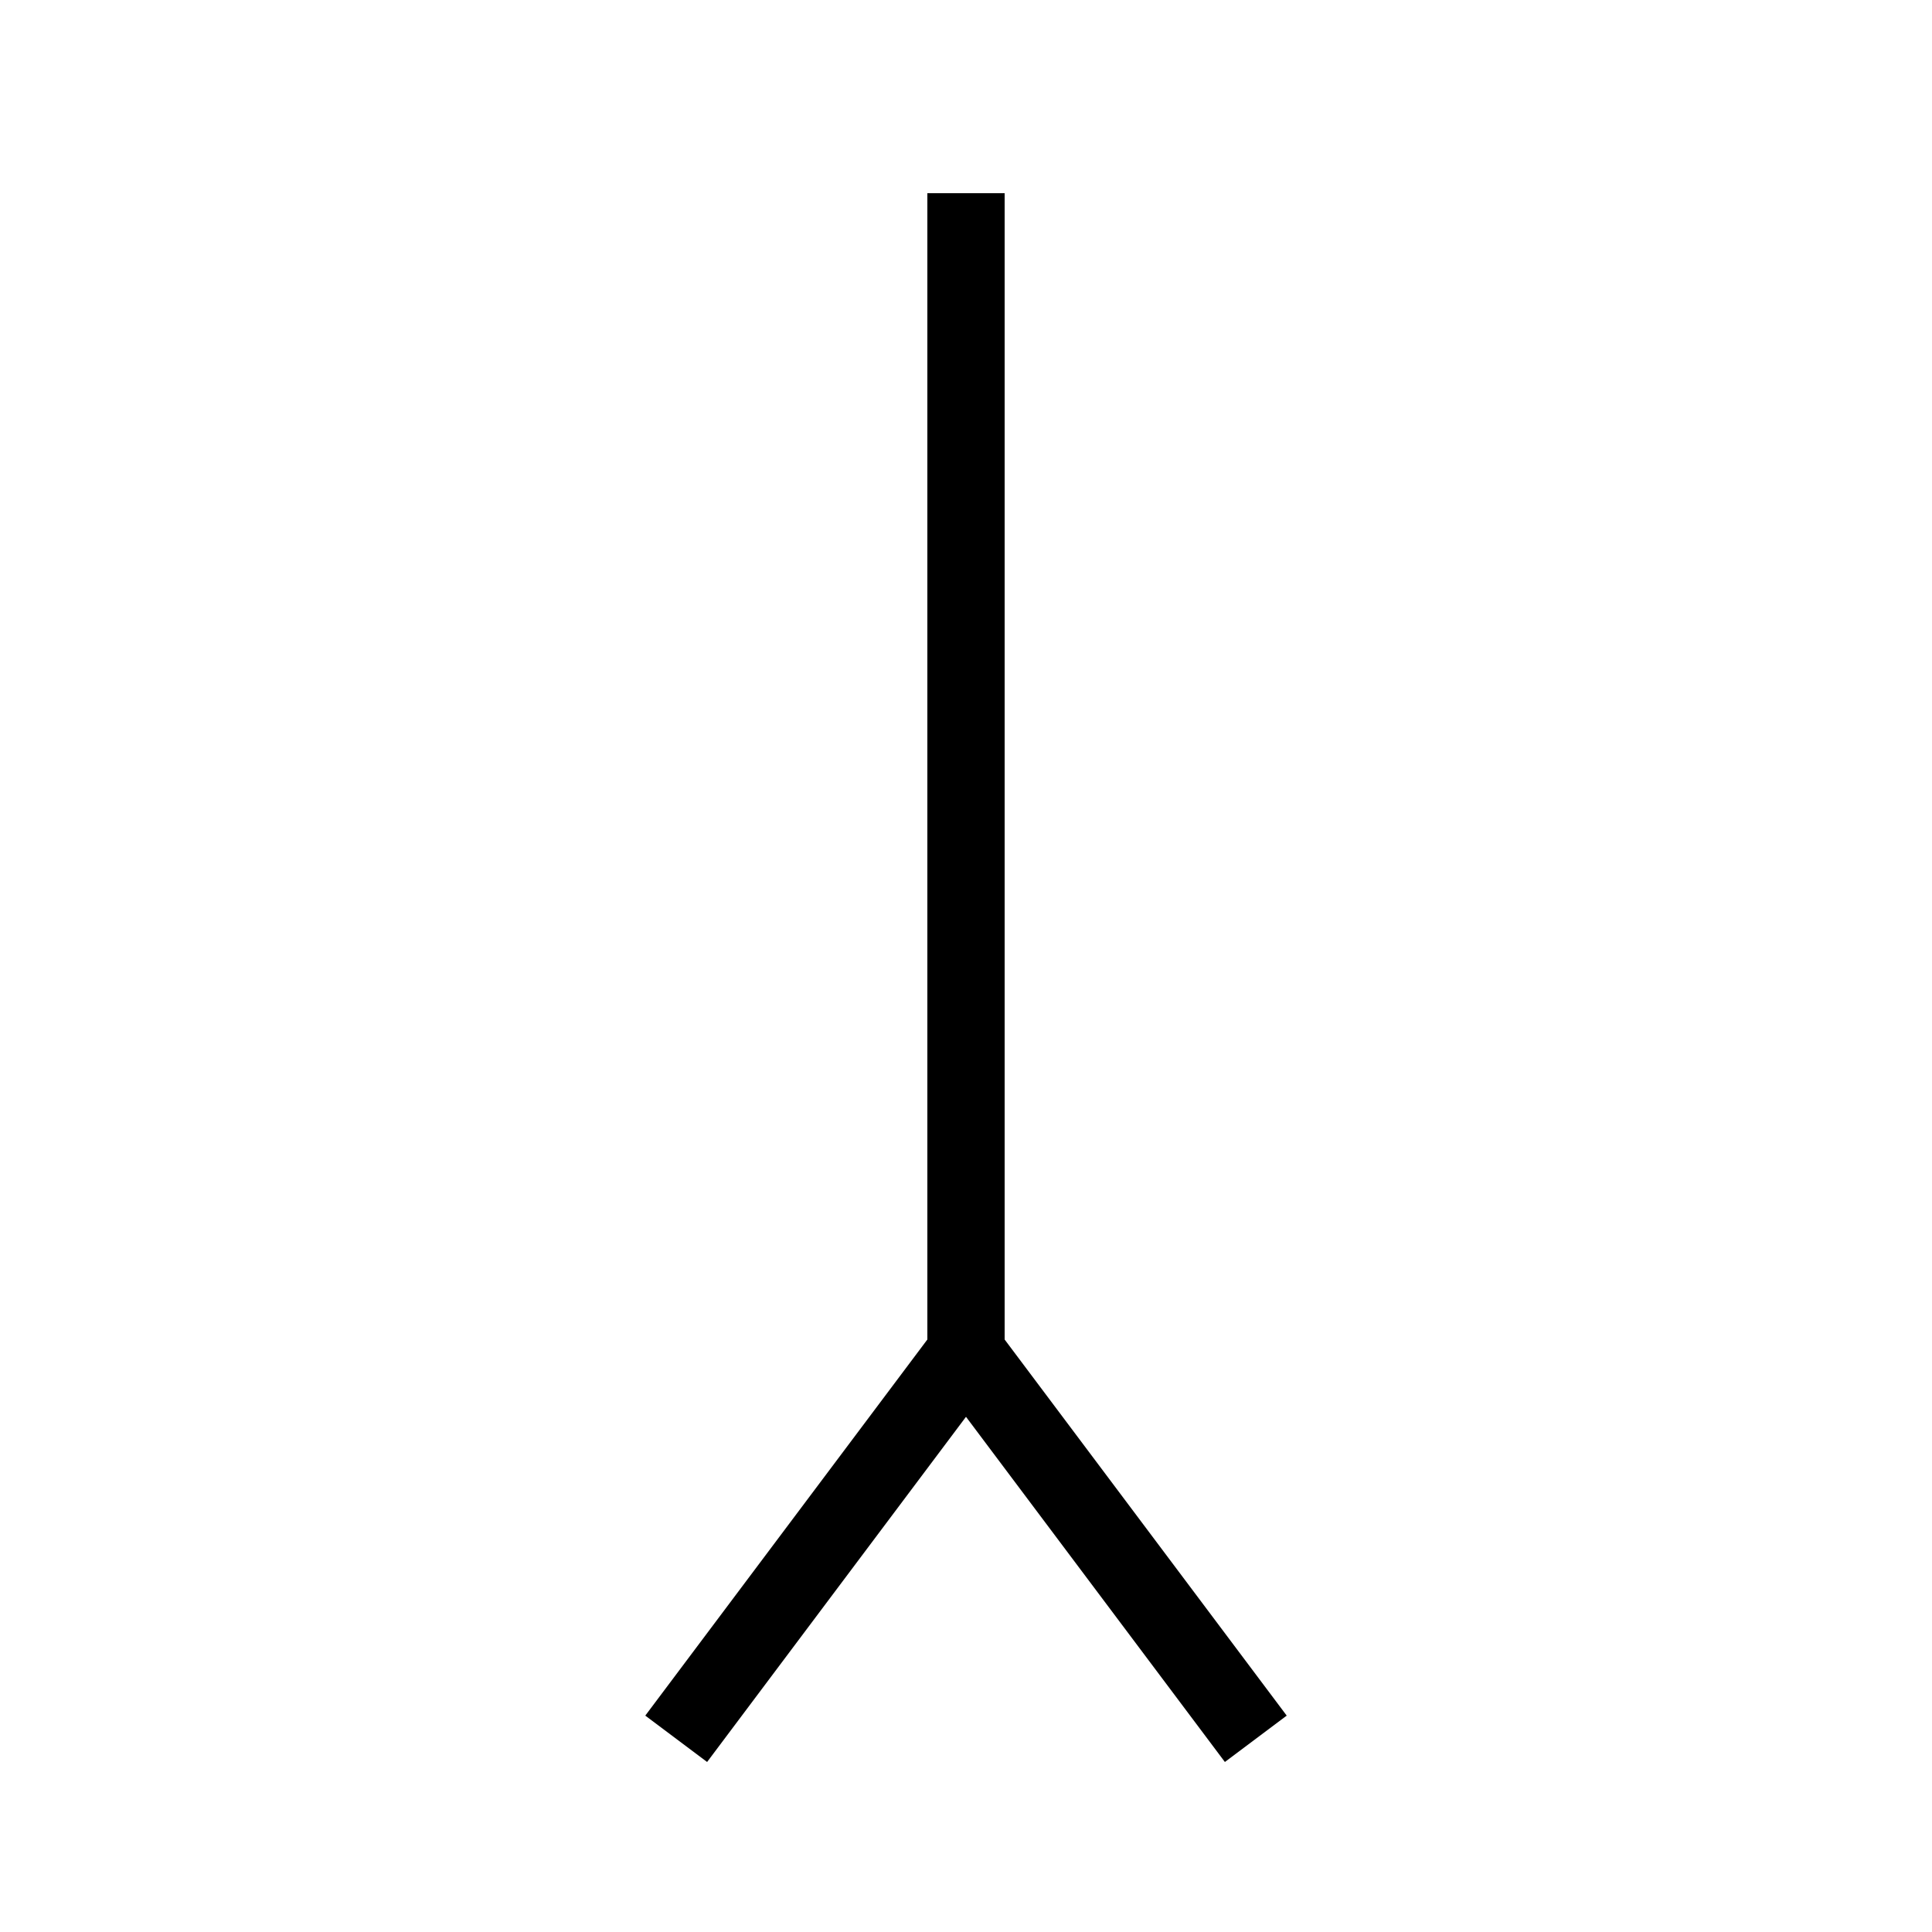
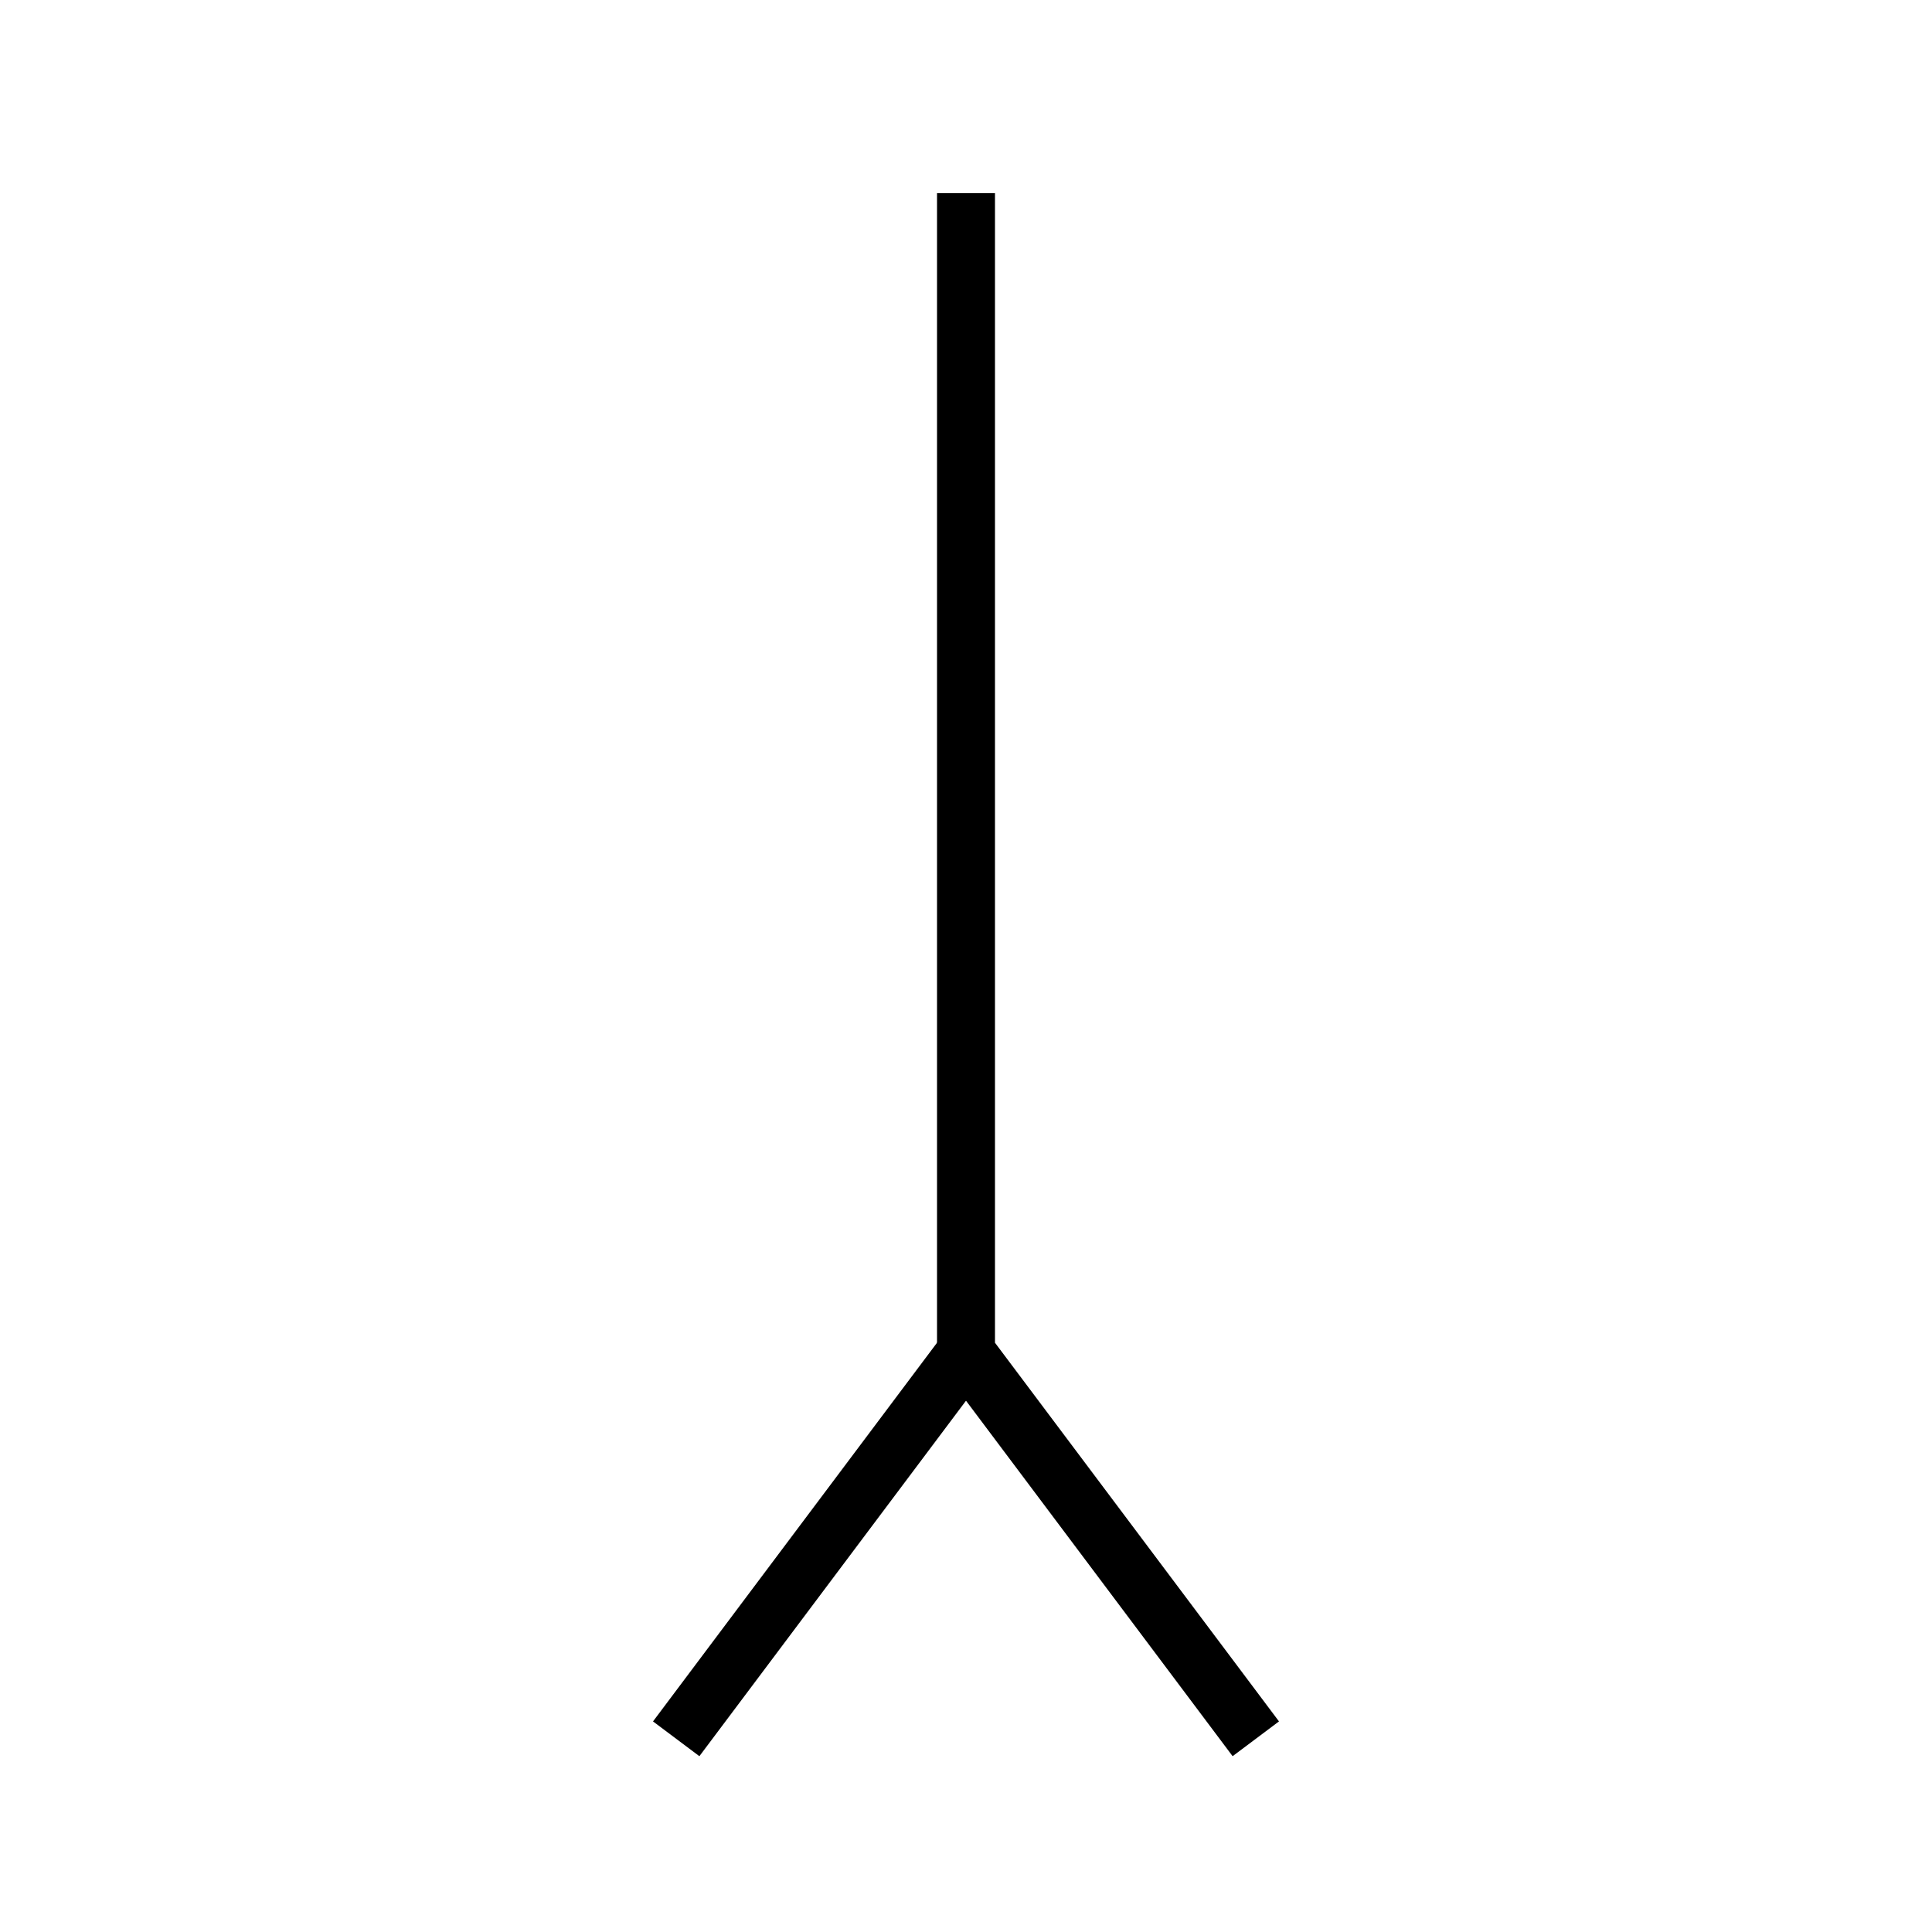
<svg xmlns="http://www.w3.org/2000/svg" viewBox="0 0 100 100">
-   <path d="M 50 10 L 50 70 L 65 90" style="fill:rgba(0,0,0,0);stroke-width:4;stroke:#000;" />
-   <path d="M 50 70 L 35 90" style="fill:rgba(0,0,0,0);stroke-width:4;stroke:#000;" />
+   <path d="M 50 10 L 50 70 L 65 90" style="fill:rgba(0,0,0,0);stroke-width:3;stroke:#000;" />
+   <path d="M 50 70 L 35 90" style="fill:rgba(0,0,0,0);stroke-width:3;stroke:#000;" />
</svg>
